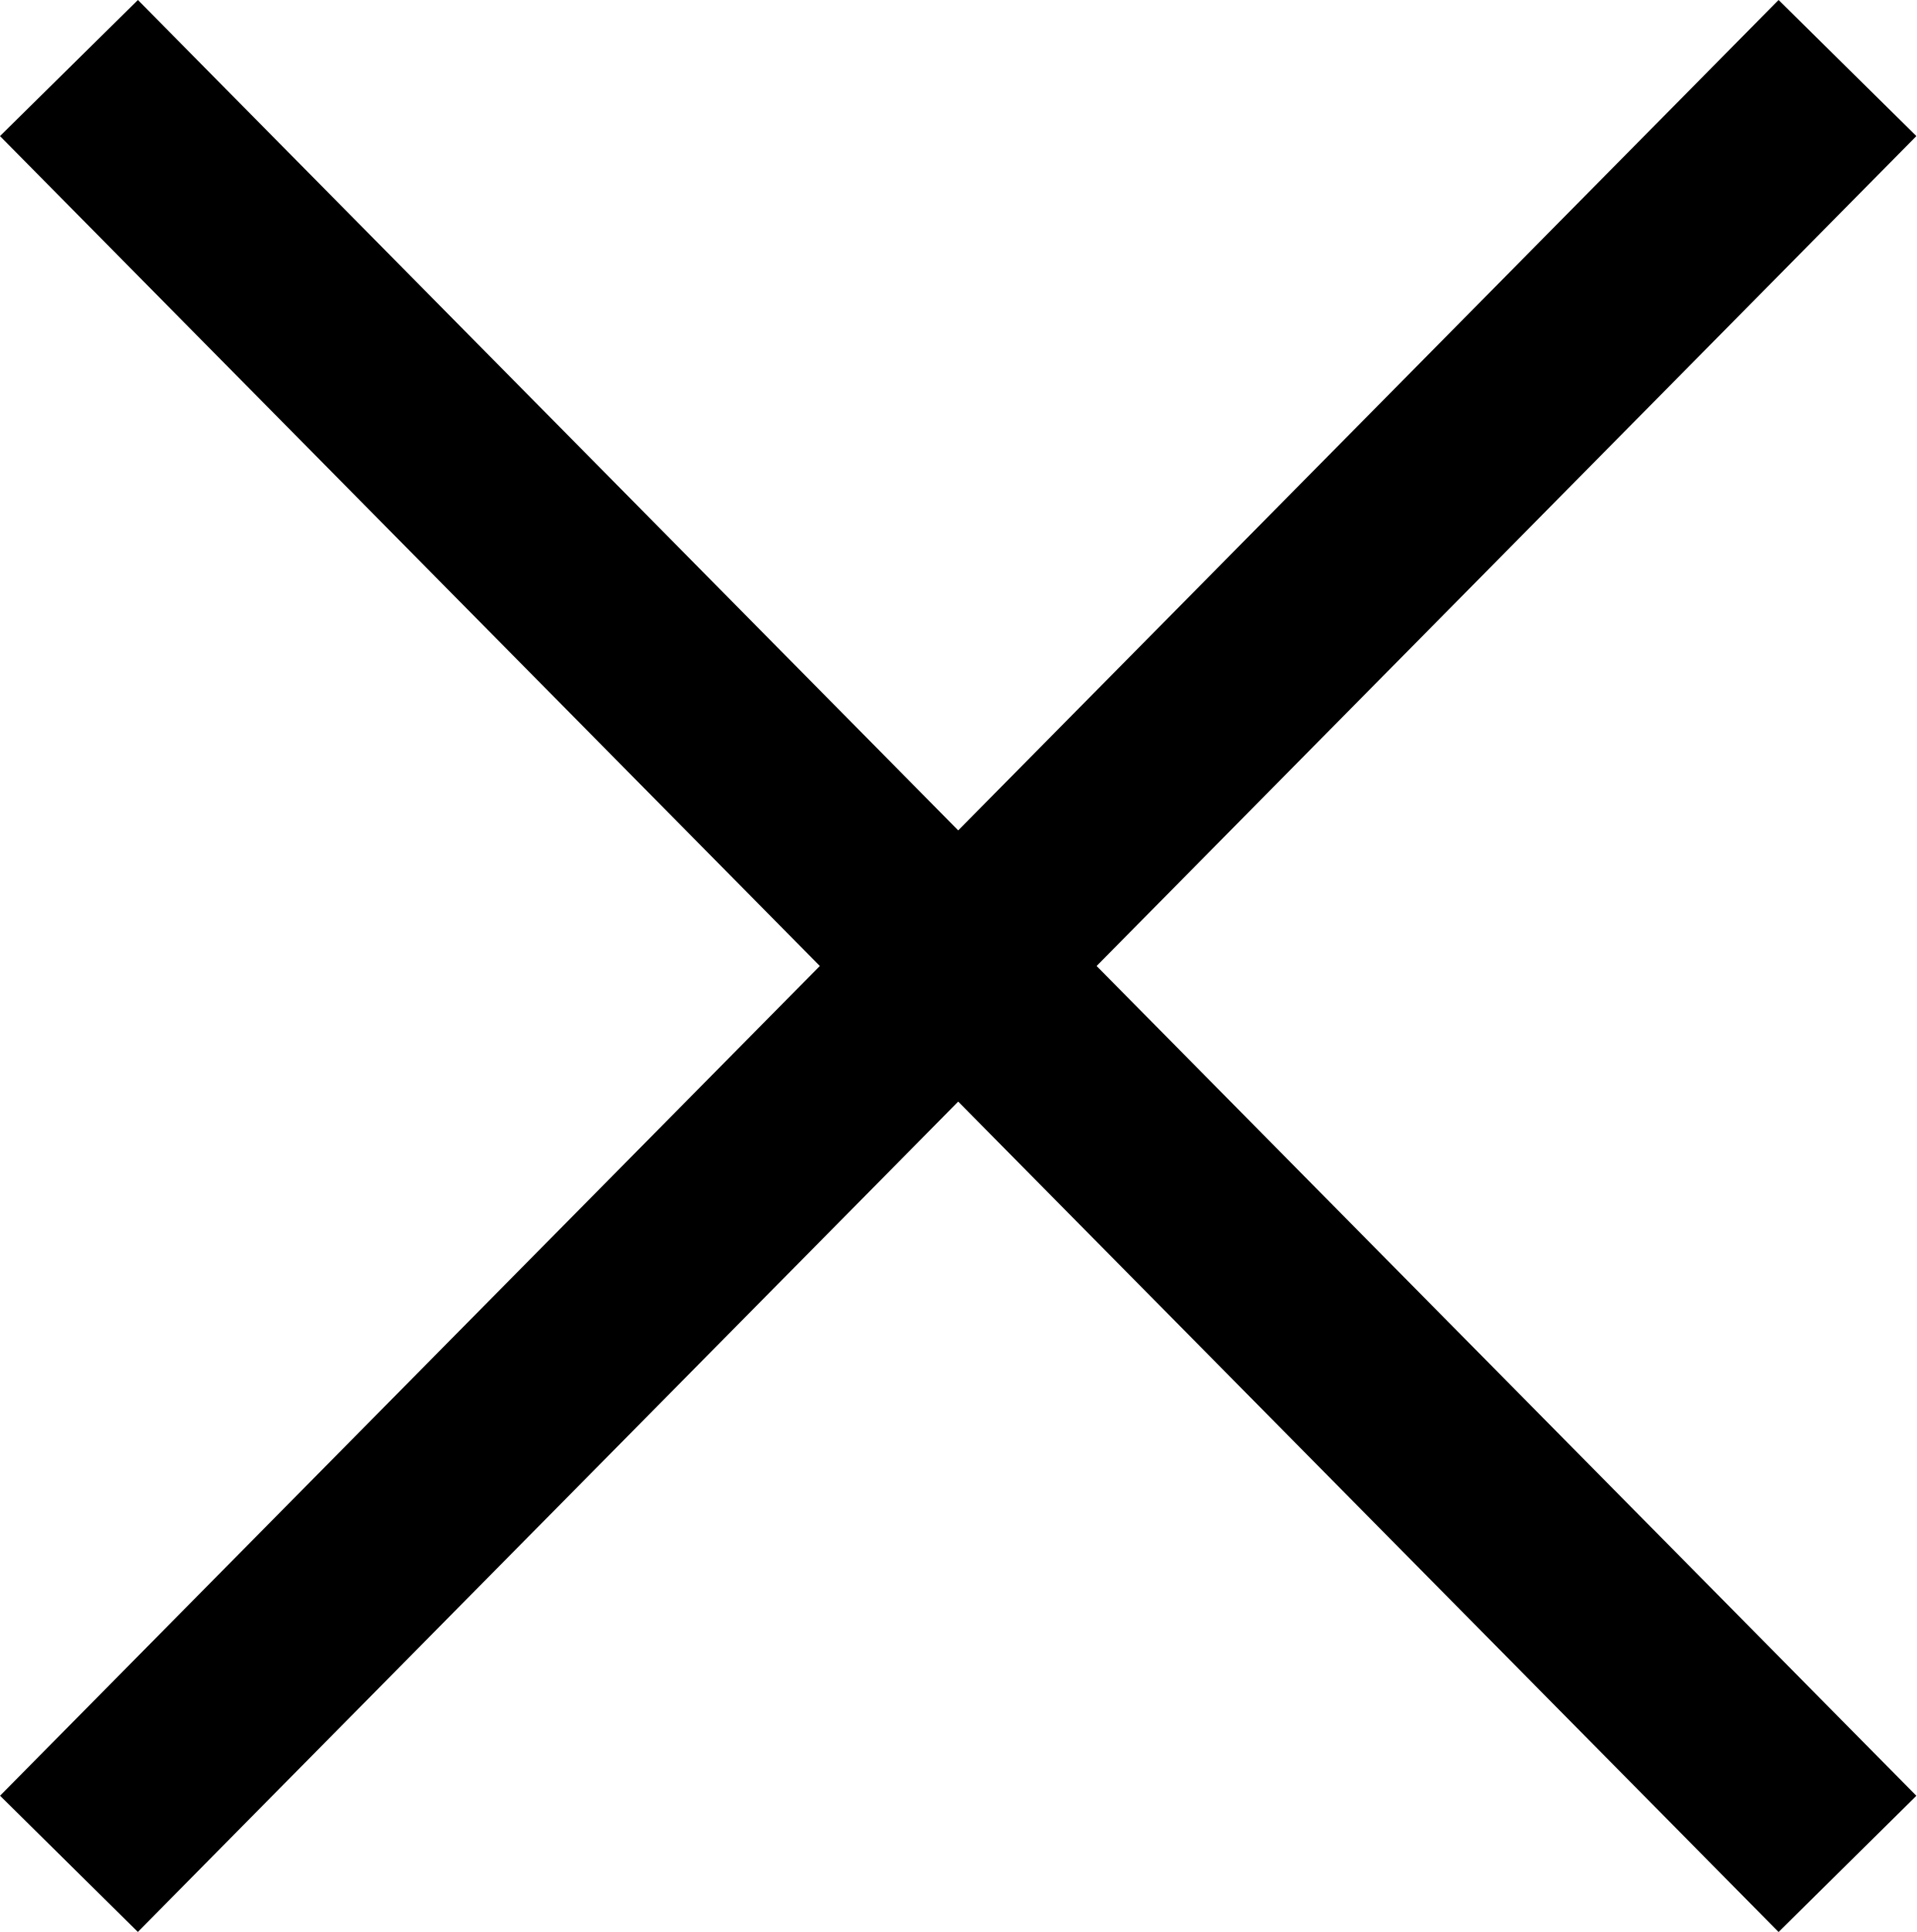
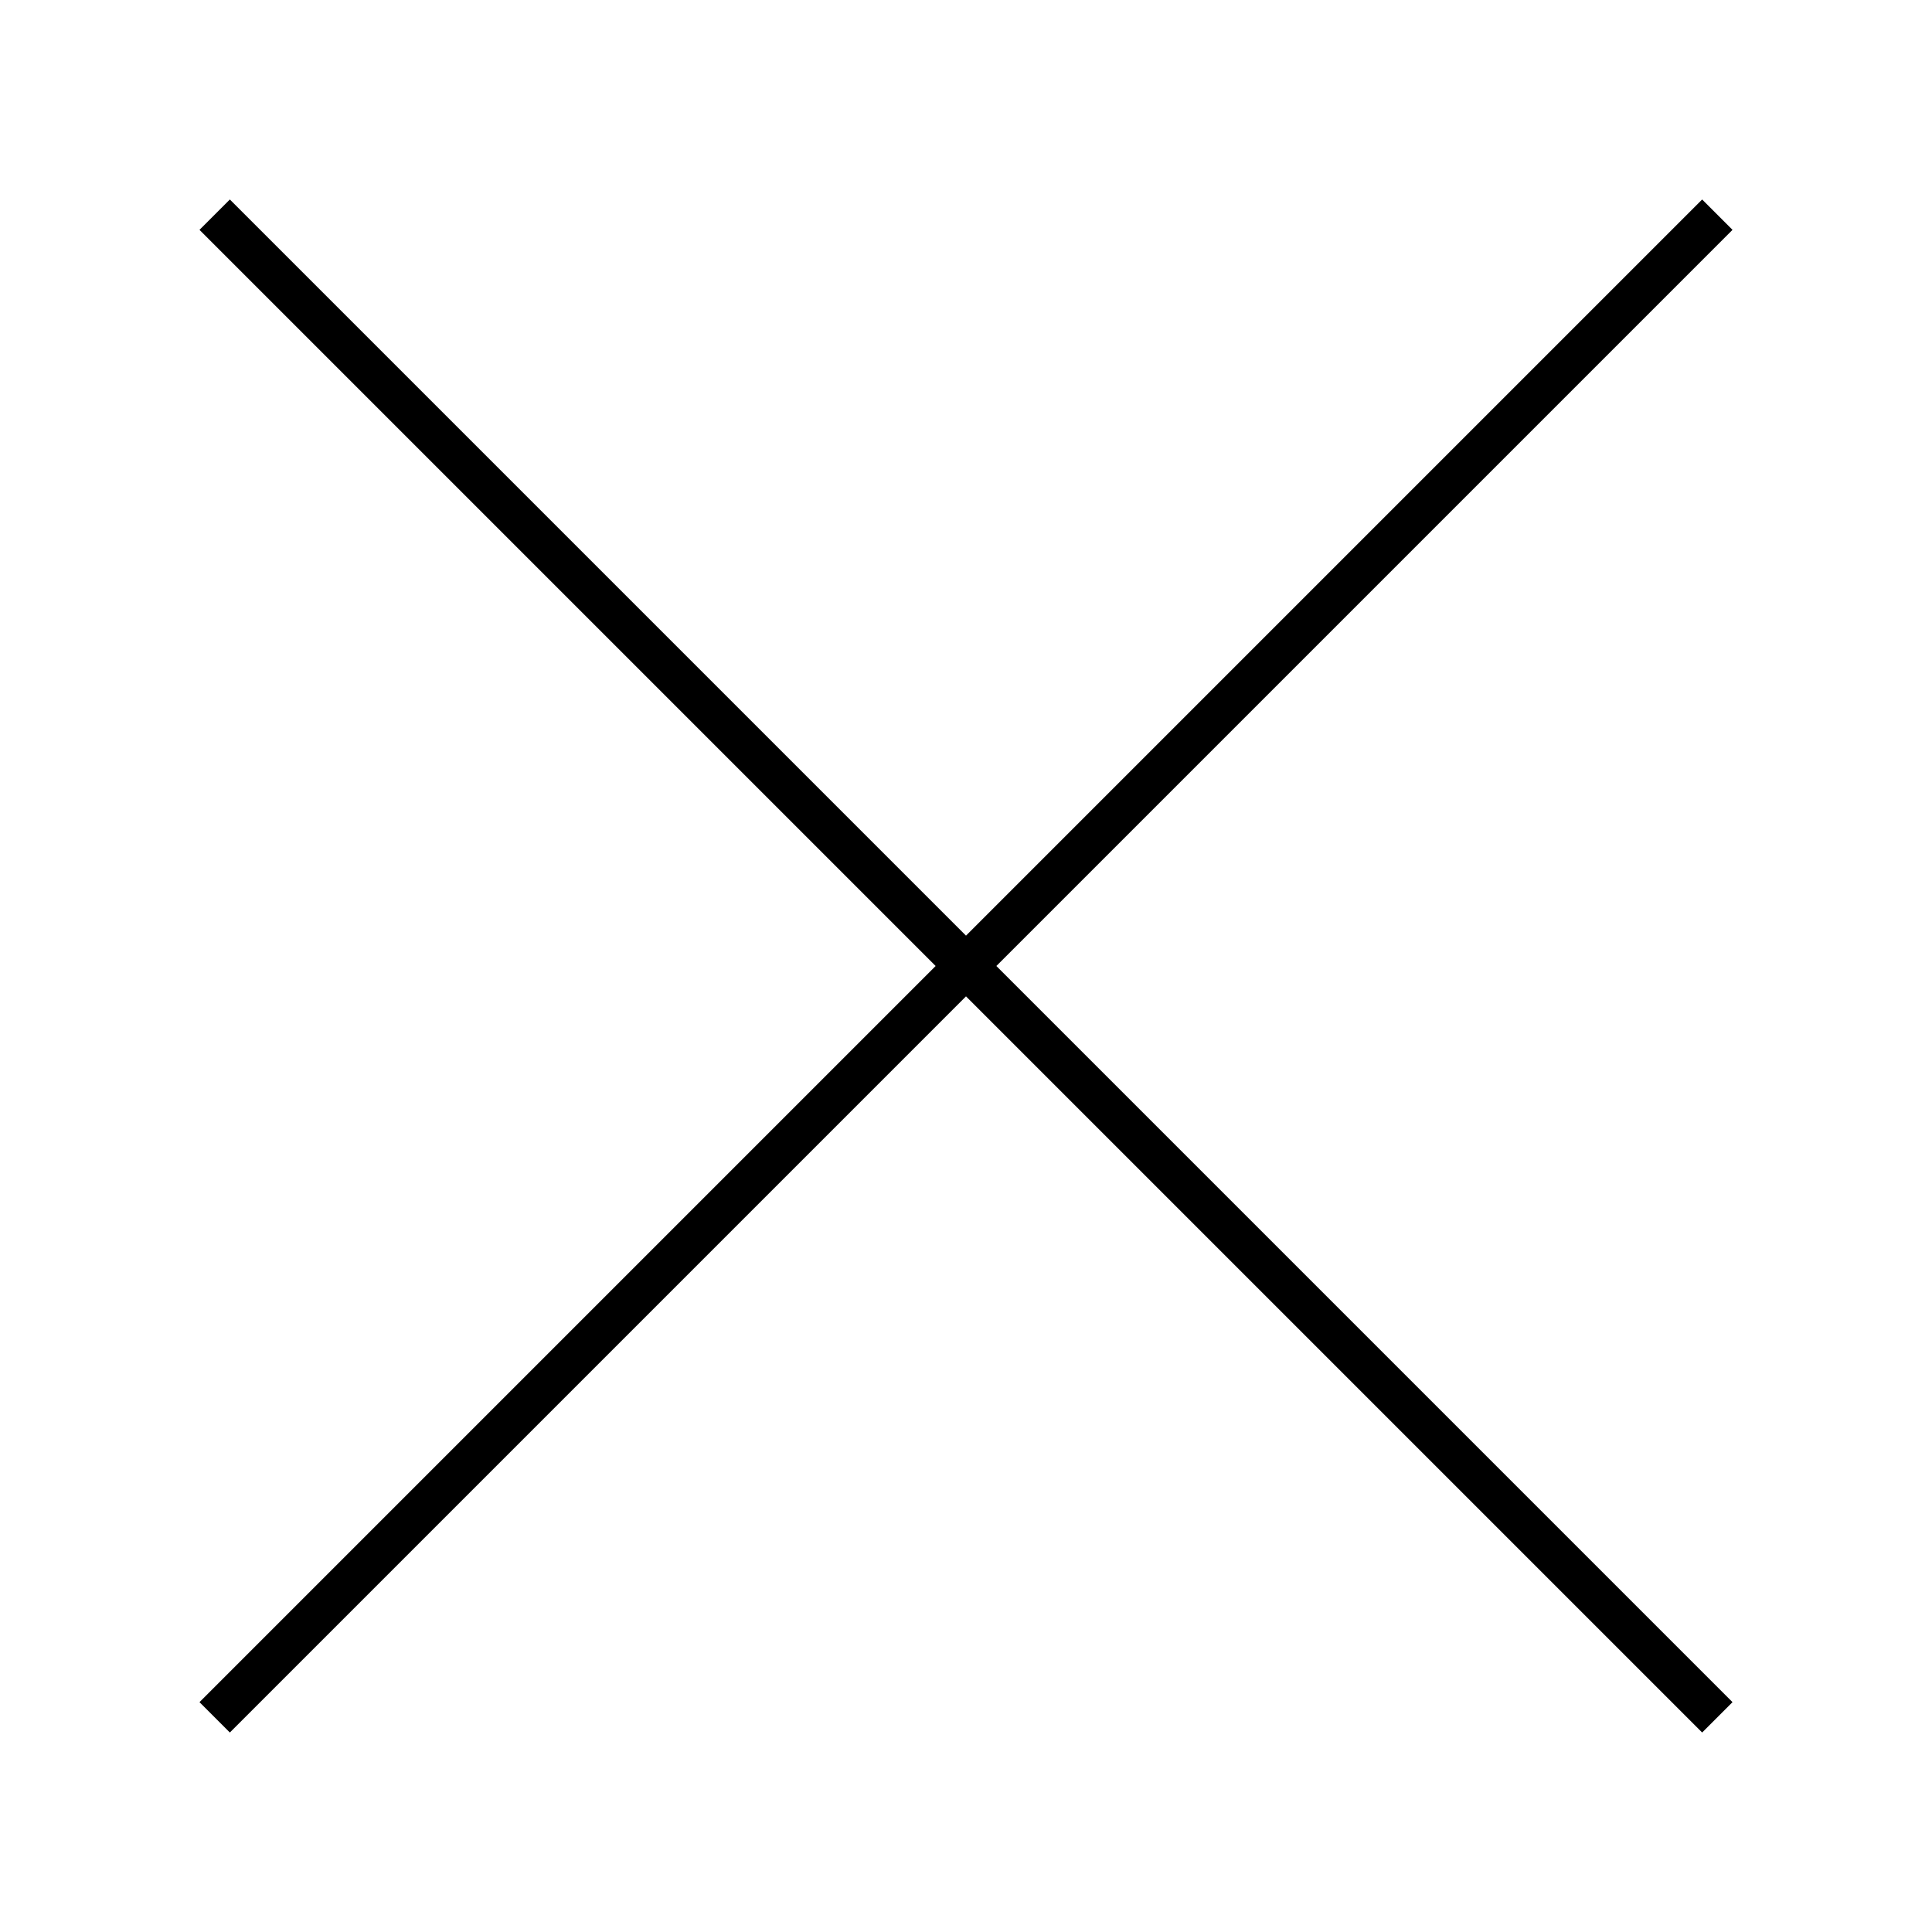
- <svg xmlns="http://www.w3.org/2000/svg" width="32.043" height="32.312" viewBox="-0.001 0 32.043 32.312">
-   <path d="M2.304 32.311L0 30.033l13.707-13.877L-.001 2.276 2.305 0l15.956 16.156z" />
-   <path d="M29.738 32.312L13.781 16.156 29.738 0l2.304 2.276-13.707 13.88 13.707 13.878z" />
+ <svg xmlns="http://www.w3.org/2000/svg" id="Layer_1" data-name="Layer 1" viewBox="0 0 45 45">
+   <defs>
+     <style>.cls-1{fill:none;stroke:#000;stroke-miterlimit:10;fill-rule:evenodd}</style>
+   </defs>
+   <path vector-effect="non-scaling-stroke" class="cls-1" d="M40 40L22.5 22.5 40 5M5 5l17.5 17.5L5 40" />
</svg>
